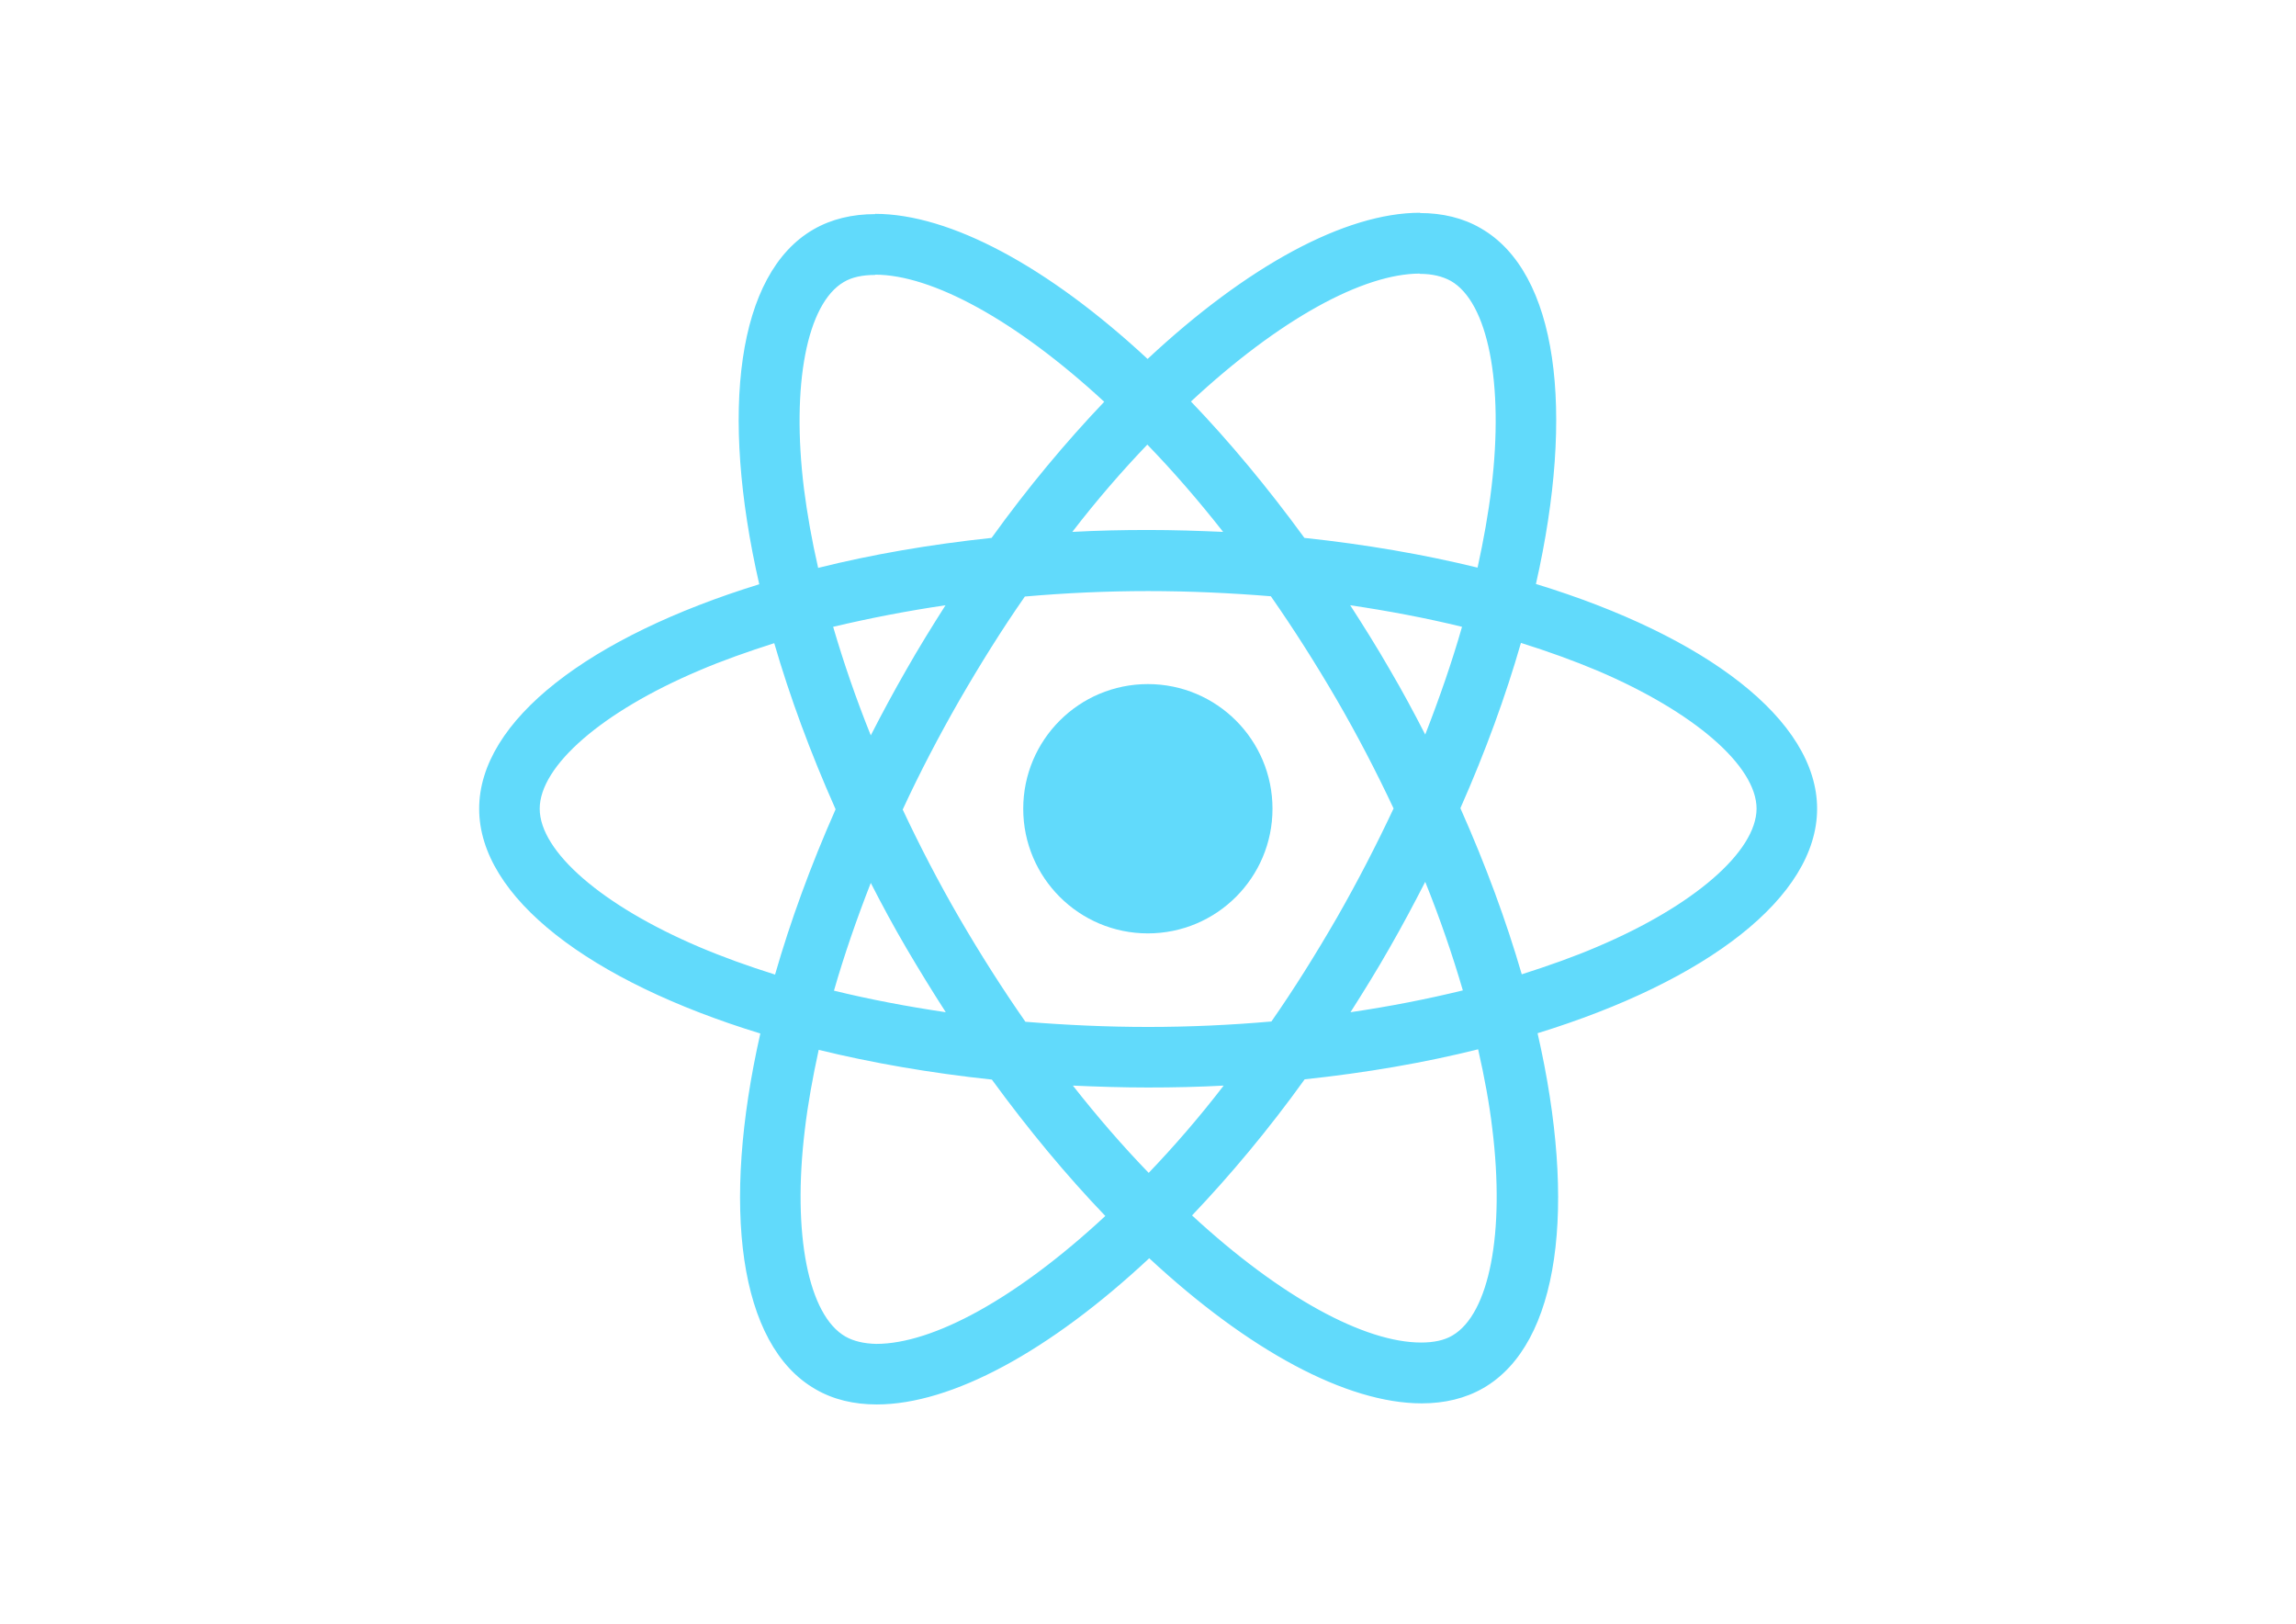
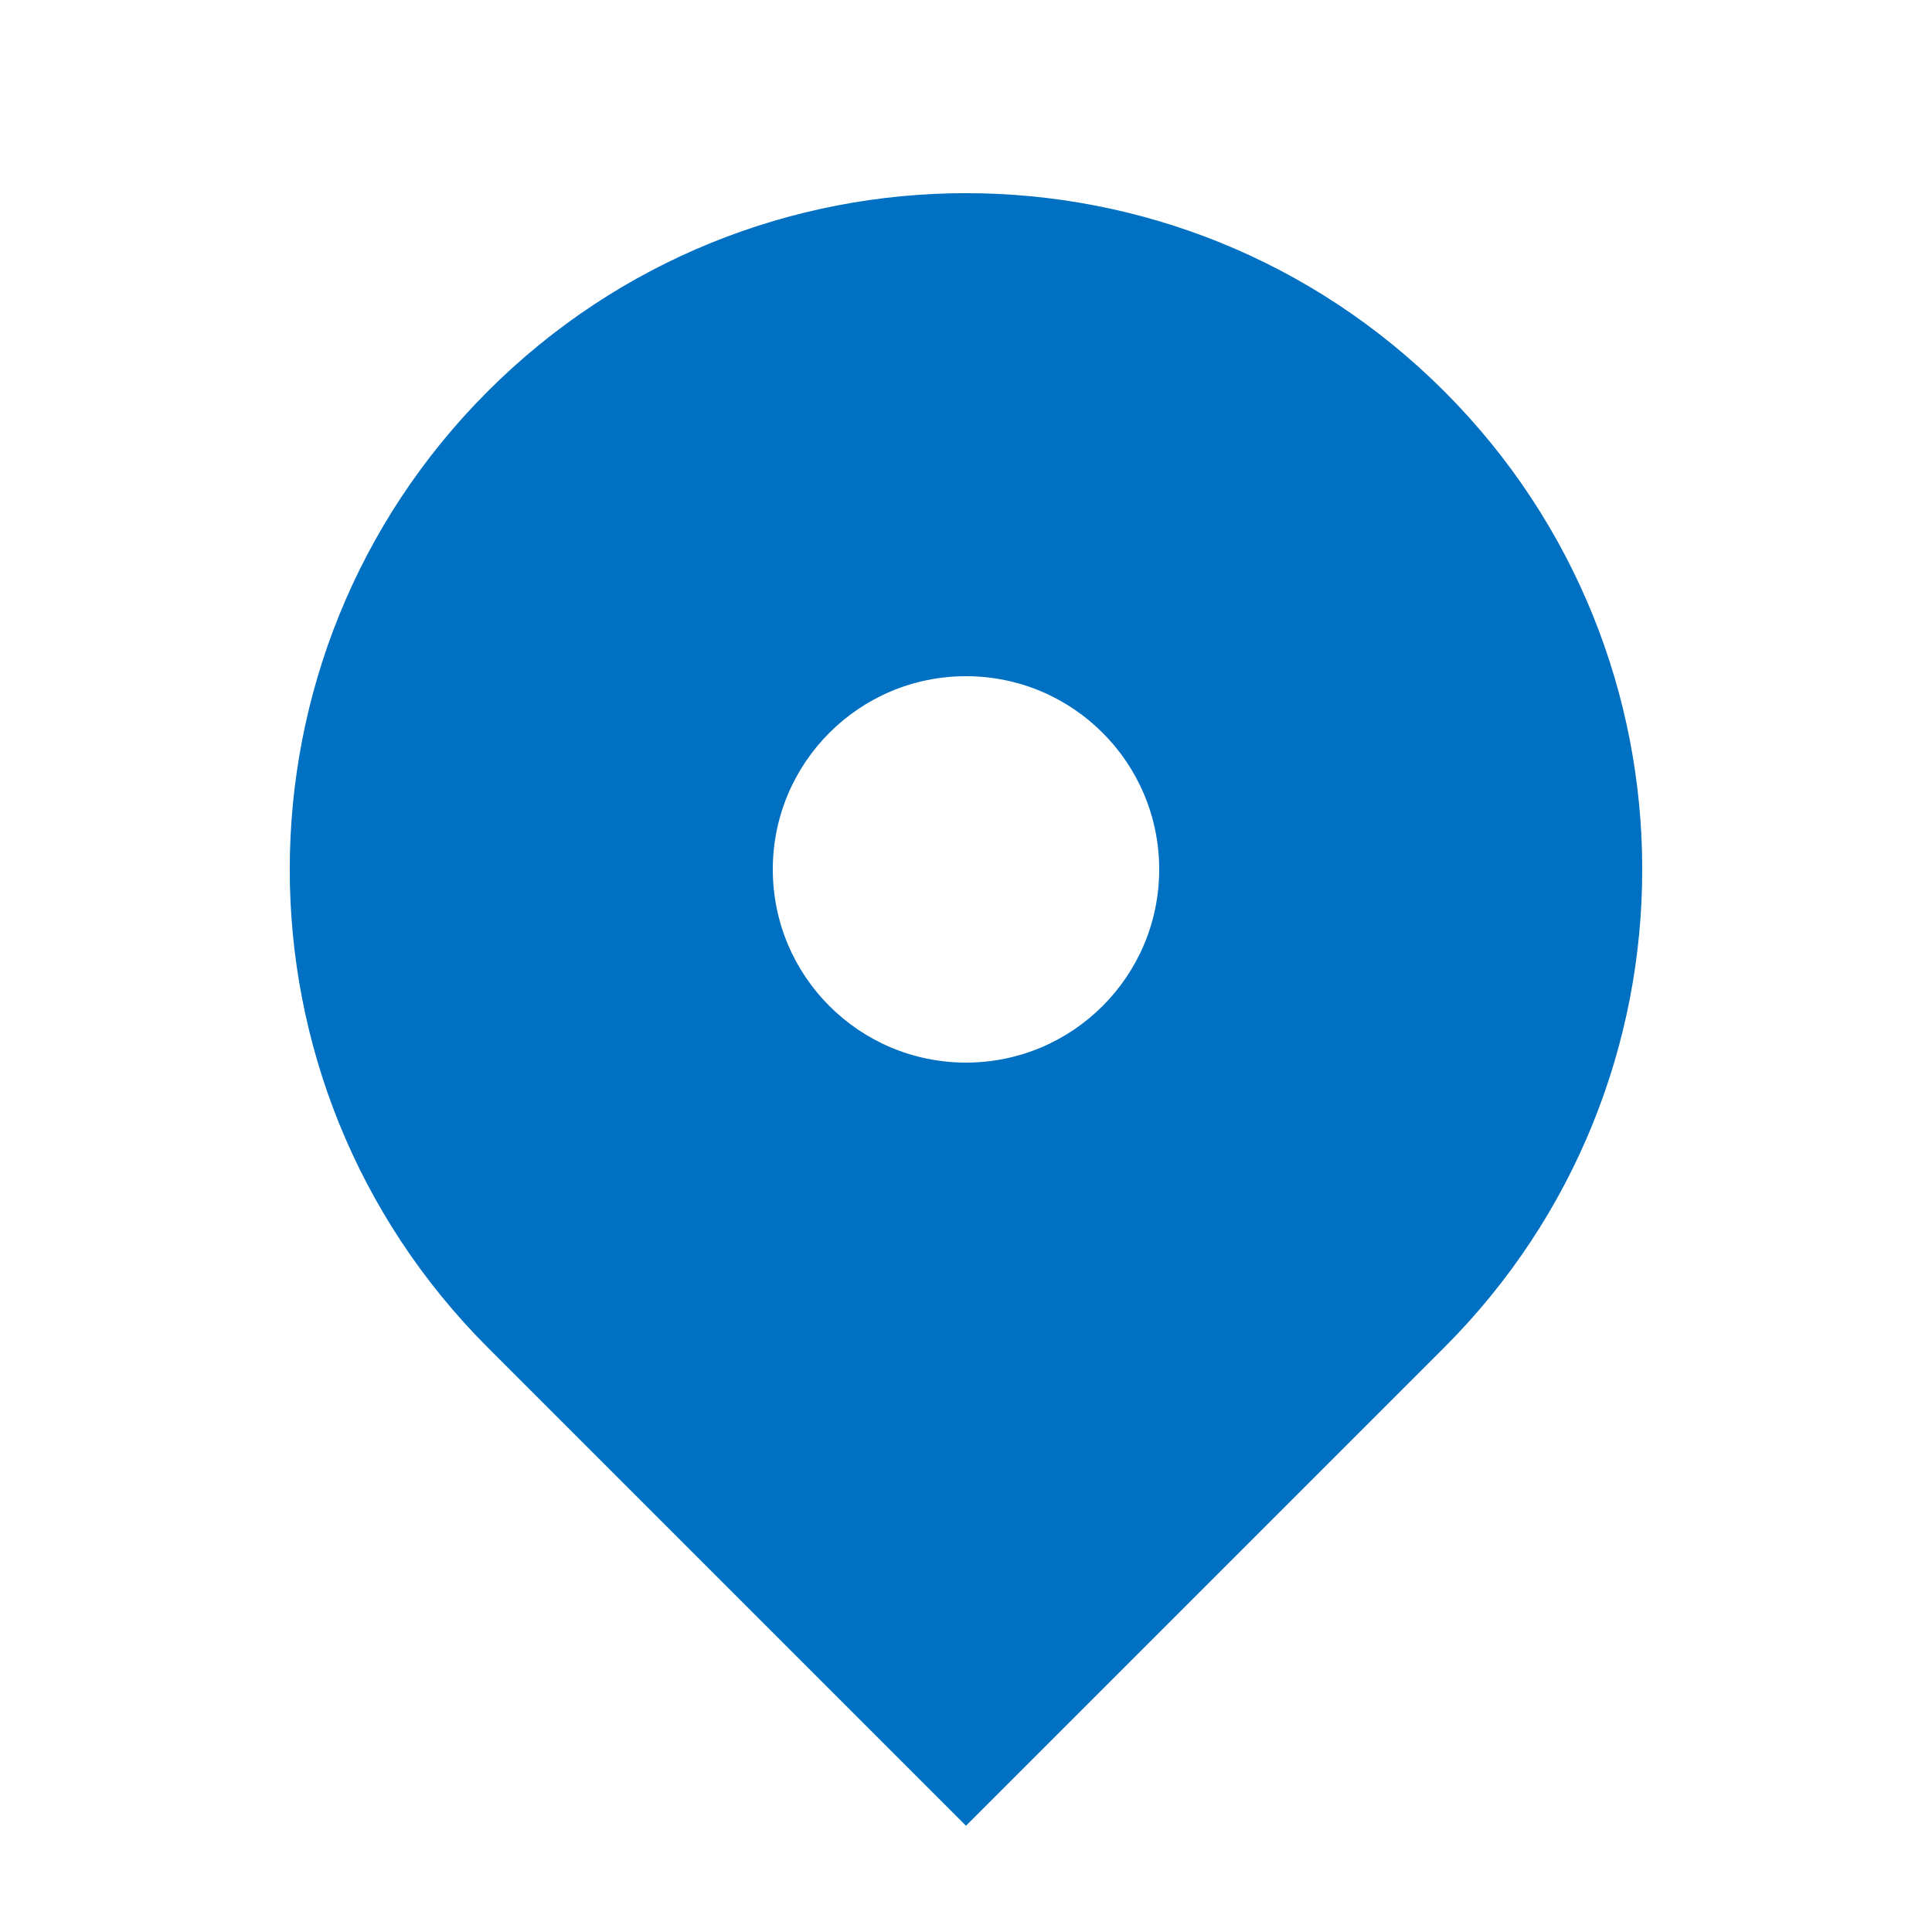
- <svg xmlns="http://www.w3.org/2000/svg" viewBox="0 0 841.9 595.3">
-   <g fill="#61DAFB">
-     <path d="M666.3 296.5c0-32.5-40.7-63.3-103.1-82.4 14.4-63.6 8-114.2-20.2-130.4-6.5-3.8-14.1-5.6-22.4-5.6v22.3c4.6 0 8.3.9 11.4 2.6 13.6 7.8 19.5 37.5 14.9 75.7-1.1 9.4-2.9 19.3-5.1 29.4-19.6-4.8-41-8.5-63.5-10.9-13.5-18.5-27.5-35.3-41.6-50 32.6-30.3 63.2-46.9 84-46.9V78c-27.5 0-63.5 19.6-99.9 53.6-36.4-33.8-72.4-53.2-99.9-53.2v22.3c20.7 0 51.4 16.5 84 46.6-14 14.7-28 31.4-41.3 49.9-22.6 2.4-44 6.1-63.6 11-2.3-10-4-19.7-5.2-29-4.7-38.2 1.1-67.9 14.6-75.8 3-1.8 6.9-2.6 11.5-2.6V78.5c-8.4 0-16 1.8-22.6 5.6-28.1 16.2-34.4 66.7-19.9 130.1-62.2 19.2-102.7 49.9-102.7 82.3 0 32.5 40.7 63.3 103.1 82.4-14.4 63.6-8 114.2 20.2 130.4 6.5 3.8 14.1 5.6 22.5 5.6 27.5 0 63.5-19.6 99.9-53.6 36.4 33.8 72.4 53.2 99.9 53.2 8.4 0 16-1.8 22.6-5.6 28.1-16.2 34.4-66.7 19.9-130.1 62-19.1 102.5-49.9 102.5-82.3zm-130.2-66.7c-3.7 12.9-8.3 26.2-13.5 39.5-4.1-8-8.4-16-13.1-24-4.6-8-9.5-15.8-14.4-23.4 14.2 2.1 27.9 4.7 41 7.9zm-45.8 106.5c-7.8 13.5-15.8 26.3-24.1 38.2-14.9 1.3-30 2-45.2 2-15.1 0-30.2-.7-45-1.9-8.3-11.9-16.4-24.6-24.2-38-7.6-13.1-14.5-26.4-20.8-39.8 6.2-13.4 13.2-26.8 20.7-39.9 7.8-13.5 15.8-26.3 24.1-38.2 14.9-1.3 30-2 45.2-2 15.1 0 30.2.7 45 1.9 8.3 11.9 16.4 24.6 24.2 38 7.6 13.1 14.5 26.4 20.8 39.8-6.3 13.4-13.2 26.8-20.7 39.9zm32.3-13c5.4 13.4 10 26.8 13.8 39.8-13.1 3.2-26.9 5.9-41.2 8 4.9-7.7 9.8-15.6 14.4-23.7 4.6-8 8.9-16.1 13-24.1zM421.2 430c-9.3-9.6-18.6-20.3-27.8-32 9 .4 18.2.7 27.5.7 9.4 0 18.7-.2 27.8-.7-9 11.7-18.3 22.4-27.5 32zm-74.4-58.9c-14.2-2.1-27.9-4.7-41-7.9 3.7-12.9 8.3-26.2 13.5-39.5 4.1 8 8.4 16 13.1 24 4.7 8 9.5 15.8 14.4 23.4zM420.7 163c9.3 9.6 18.6 20.3 27.8 32-9-.4-18.2-.7-27.5-.7-9.4 0-18.7.2-27.8.7 9-11.7 18.3-22.4 27.5-32zm-74 58.9c-4.9 7.7-9.8 15.6-14.4 23.7-4.6 8-8.9 16-13 24-5.4-13.4-10-26.8-13.8-39.8 13.1-3.1 26.9-5.8 41.2-7.9zm-90.5 125.2c-35.4-15.1-58.3-34.9-58.3-50.6 0-15.7 22.9-35.6 58.3-50.6 8.6-3.7 18-7 27.7-10.1 5.7 19.6 13.2 40 22.5 60.9-9.2 20.8-16.6 41.1-22.2 60.6-9.9-3.1-19.3-6.5-28-10.2zM310 490c-13.6-7.8-19.5-37.5-14.9-75.7 1.1-9.4 2.9-19.3 5.1-29.4 19.6 4.8 41 8.5 63.5 10.9 13.5 18.5 27.5 35.3 41.6 50-32.6 30.3-63.2 46.9-84 46.9-4.5-.1-8.3-1-11.3-2.7zm237.2-76.2c4.7 38.2-1.1 67.9-14.6 75.8-3 1.8-6.9 2.6-11.5 2.6-20.7 0-51.4-16.5-84-46.6 14-14.7 28-31.4 41.3-49.9 22.6-2.4 44-6.1 63.6-11 2.3 10.1 4.1 19.8 5.2 29.1zm38.5-66.7c-8.6 3.7-18 7-27.7 10.1-5.7-19.6-13.2-40-22.5-60.9 9.2-20.8 16.6-41.1 22.2-60.6 9.9 3.1 19.3 6.5 28.1 10.2 35.4 15.1 58.3 34.9 58.3 50.6-.1 15.7-23 35.6-58.4 50.6zM320.8 78.4z" />
-     <circle cx="420.9" cy="296.5" r="45.7" />
-     <path d="M520.5 78.1z" />
-   </g>
+ <svg xmlns="http://www.w3.org/2000/svg" class="h-5 w-5" viewBox="0 0 20 20" fill="#0070C2">
+   <path fill-rule="evenodd" d="M5.05 4.05a7 7 0 119.9 9.9L10 18.9l-4.95-4.95a7 7 0 010-9.9zM10 11a2 2 0 100-4 2 2 0 000 4z" clip-rule="evenodd" />
</svg>
